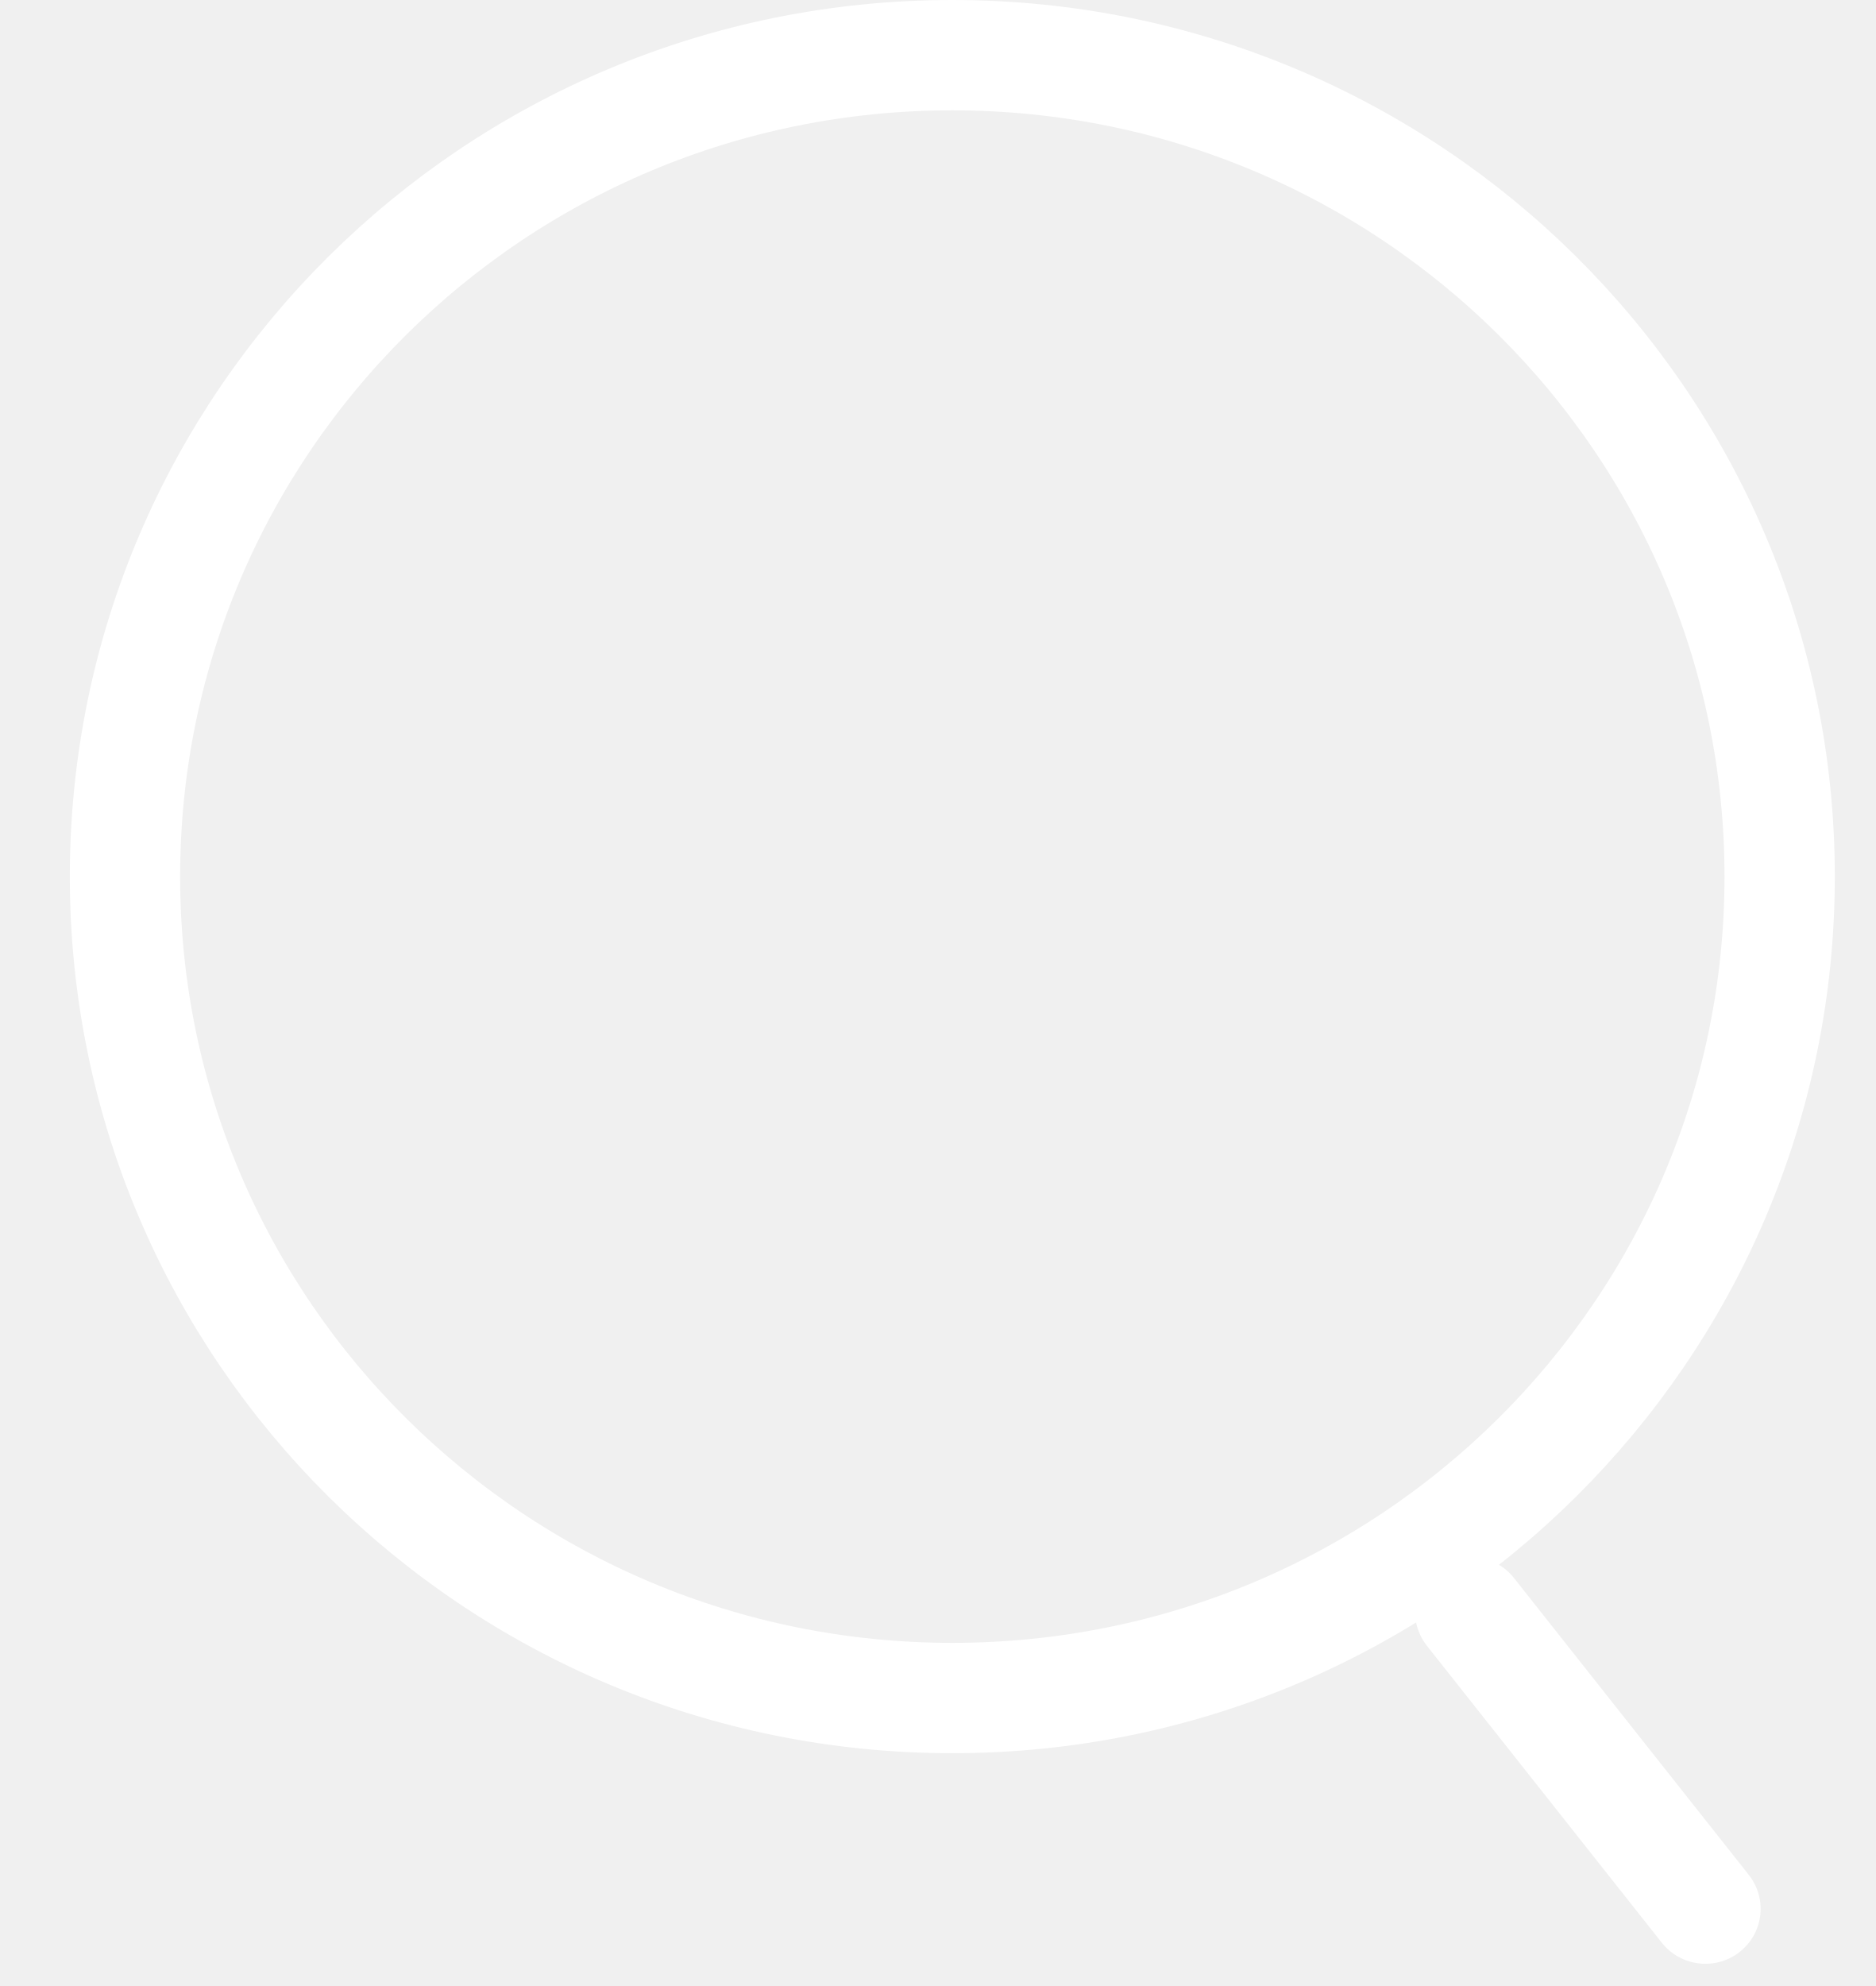
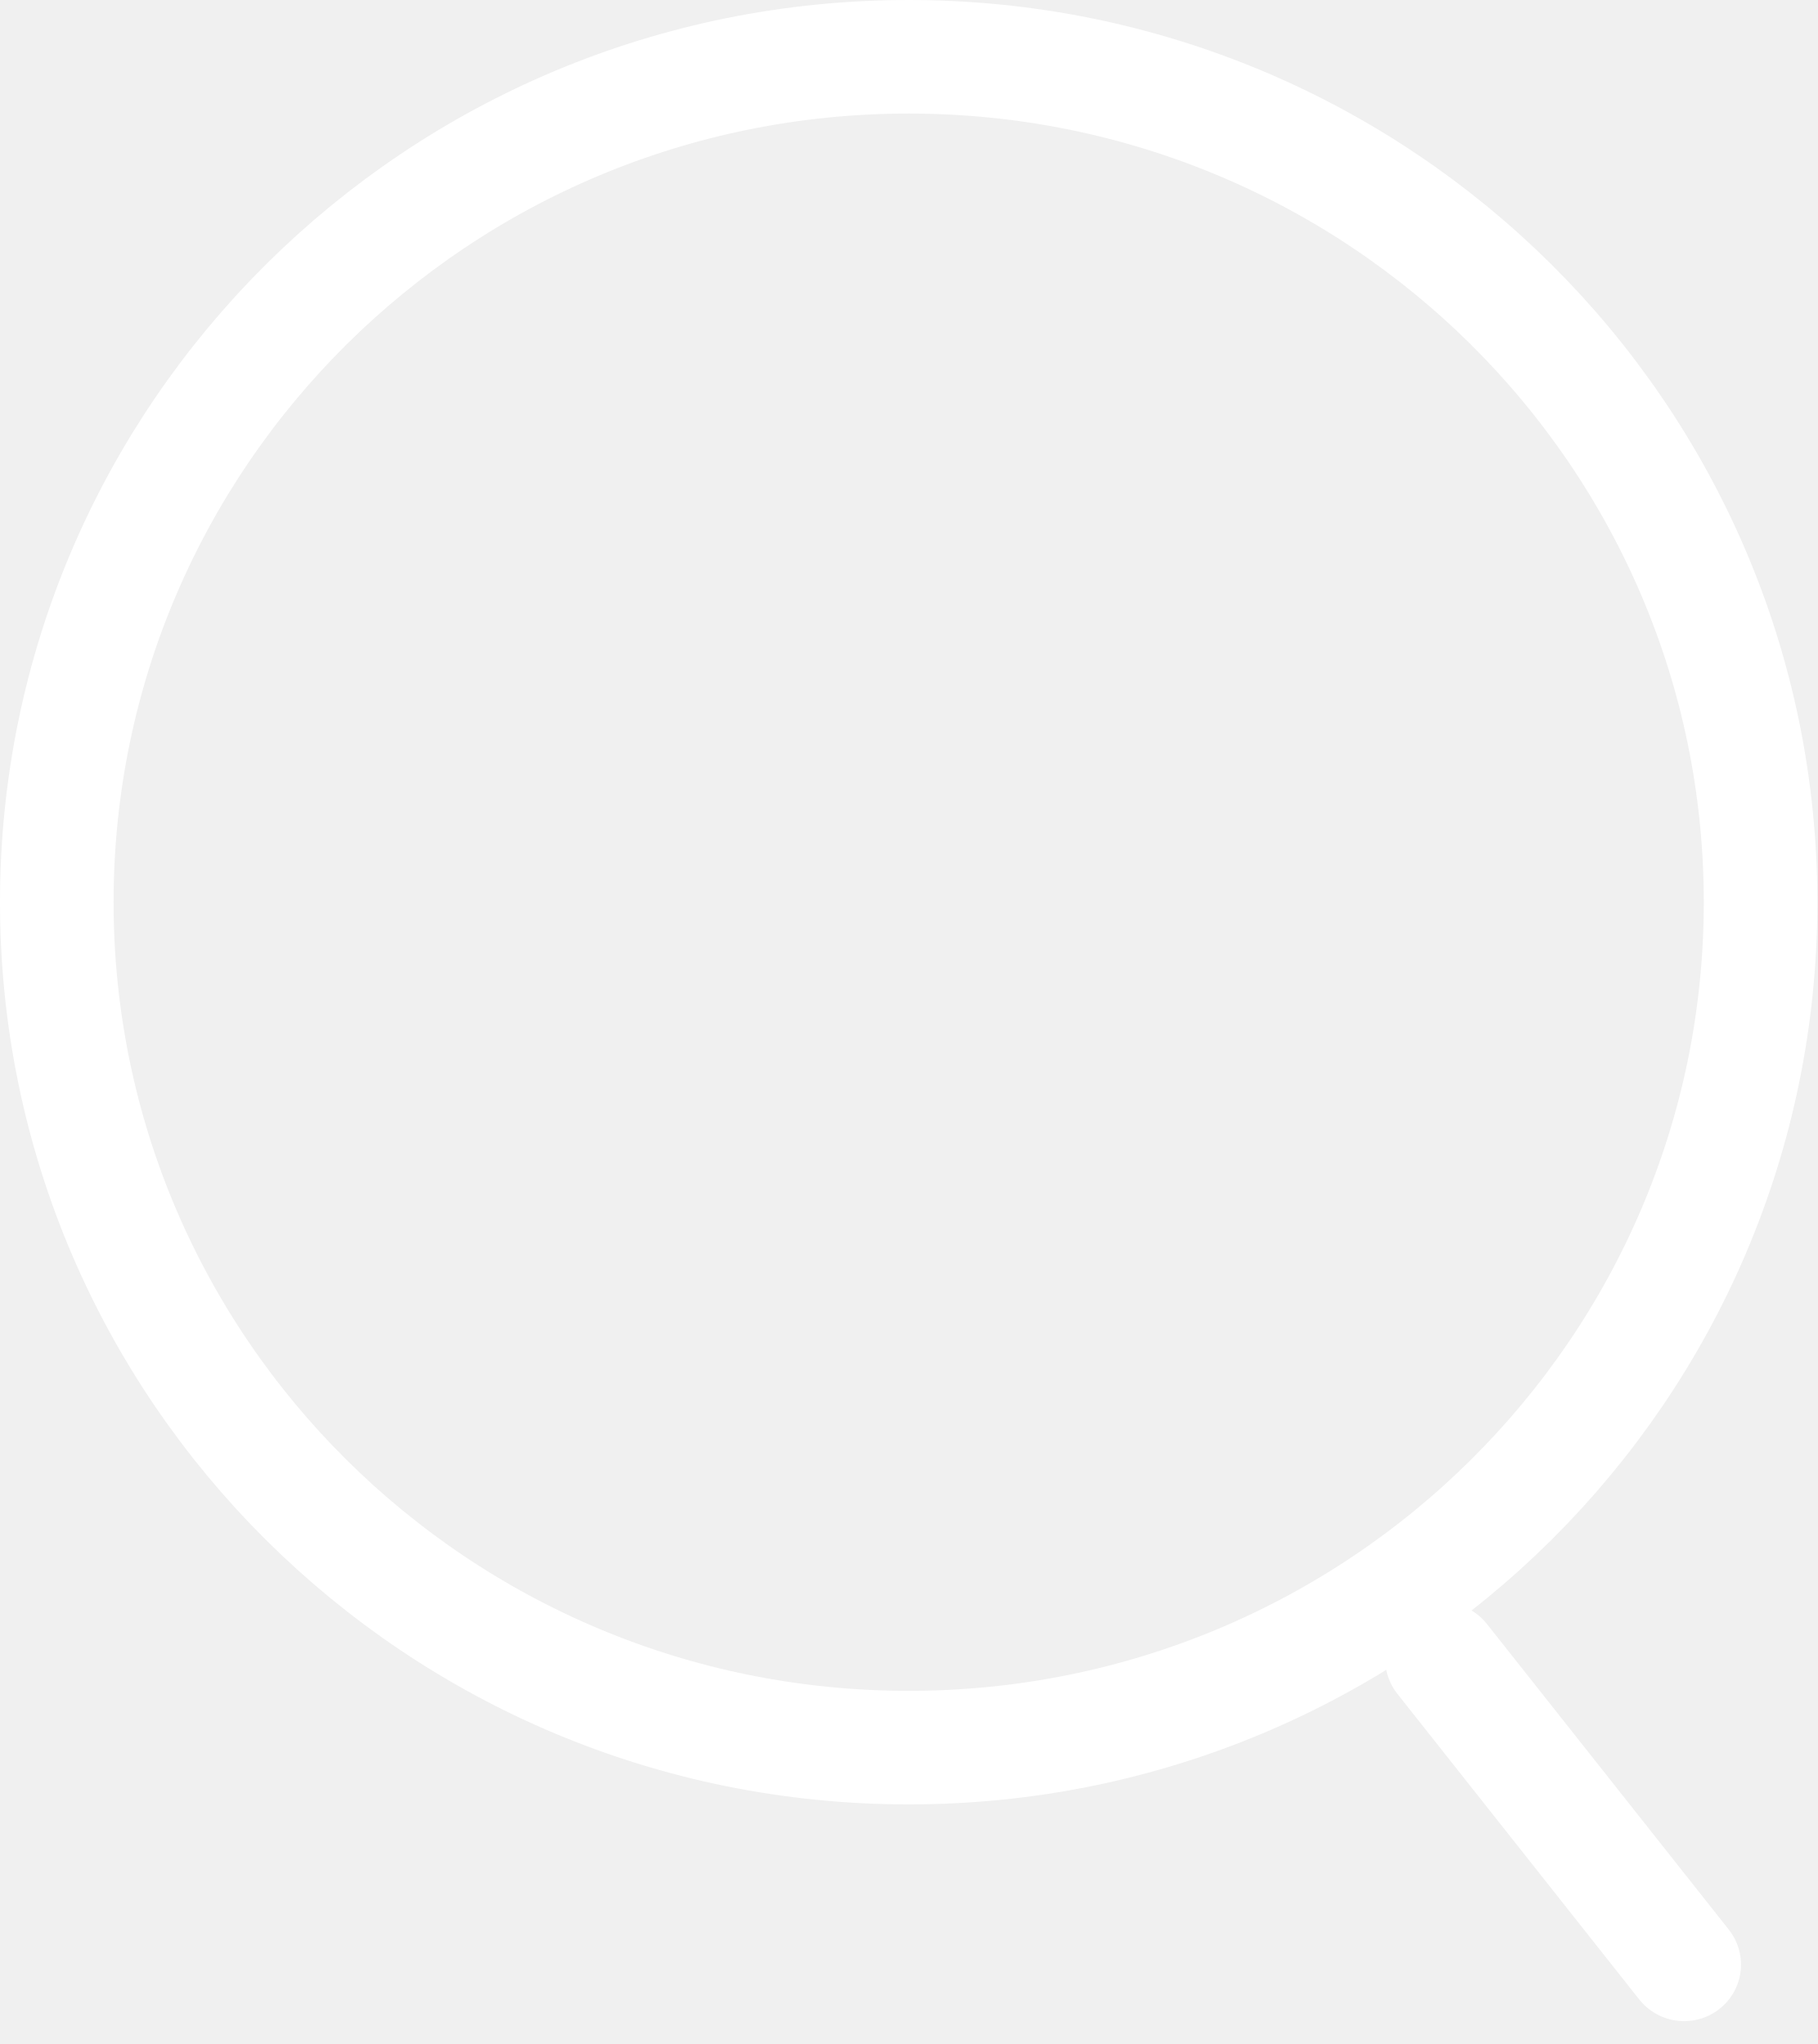
- <svg xmlns="http://www.w3.org/2000/svg" width="17" height="18" viewBox="0 0 17 18" fill="none">
-   <path d="M16.133 7.945C16.133 12.053 12.778 15.39 8.633 15.39C4.487 15.39 1.133 12.053 1.133 7.945C1.133 3.836 4.487 0.5 8.633 0.5C12.778 0.5 16.133 3.836 16.133 7.945Z" stroke="white" />
-   <line x1="0.5" y1="-0.5" x2="3.932" y2="-0.5" transform="matrix(0.620464 0.784235 -0.788389 0.615177 12.625 14.5242)" stroke="white" stroke-linecap="round" />
+ <svg xmlns="http://www.w3.org/2000/svg" width="16" height="18" viewBox="0 0 16 18" fill="none">
+   <path d="M15.5 7.945C15.5 12.053 12.145 15.39 8 15.39C3.855 15.39 0.5 12.053 0.5 7.945C0.5 3.836 3.855 0.5 8 0.5C12.145 0.5 15.5 3.836 15.5 7.945Z" stroke="white" />
+   <line x1="0.5" y1="-0.5" x2="3.932" y2="-0.5" transform="matrix(0.620464 0.784235 -0.788389 0.615177 11.9922 14.5242)" stroke="white" stroke-linecap="round" />
</svg>
